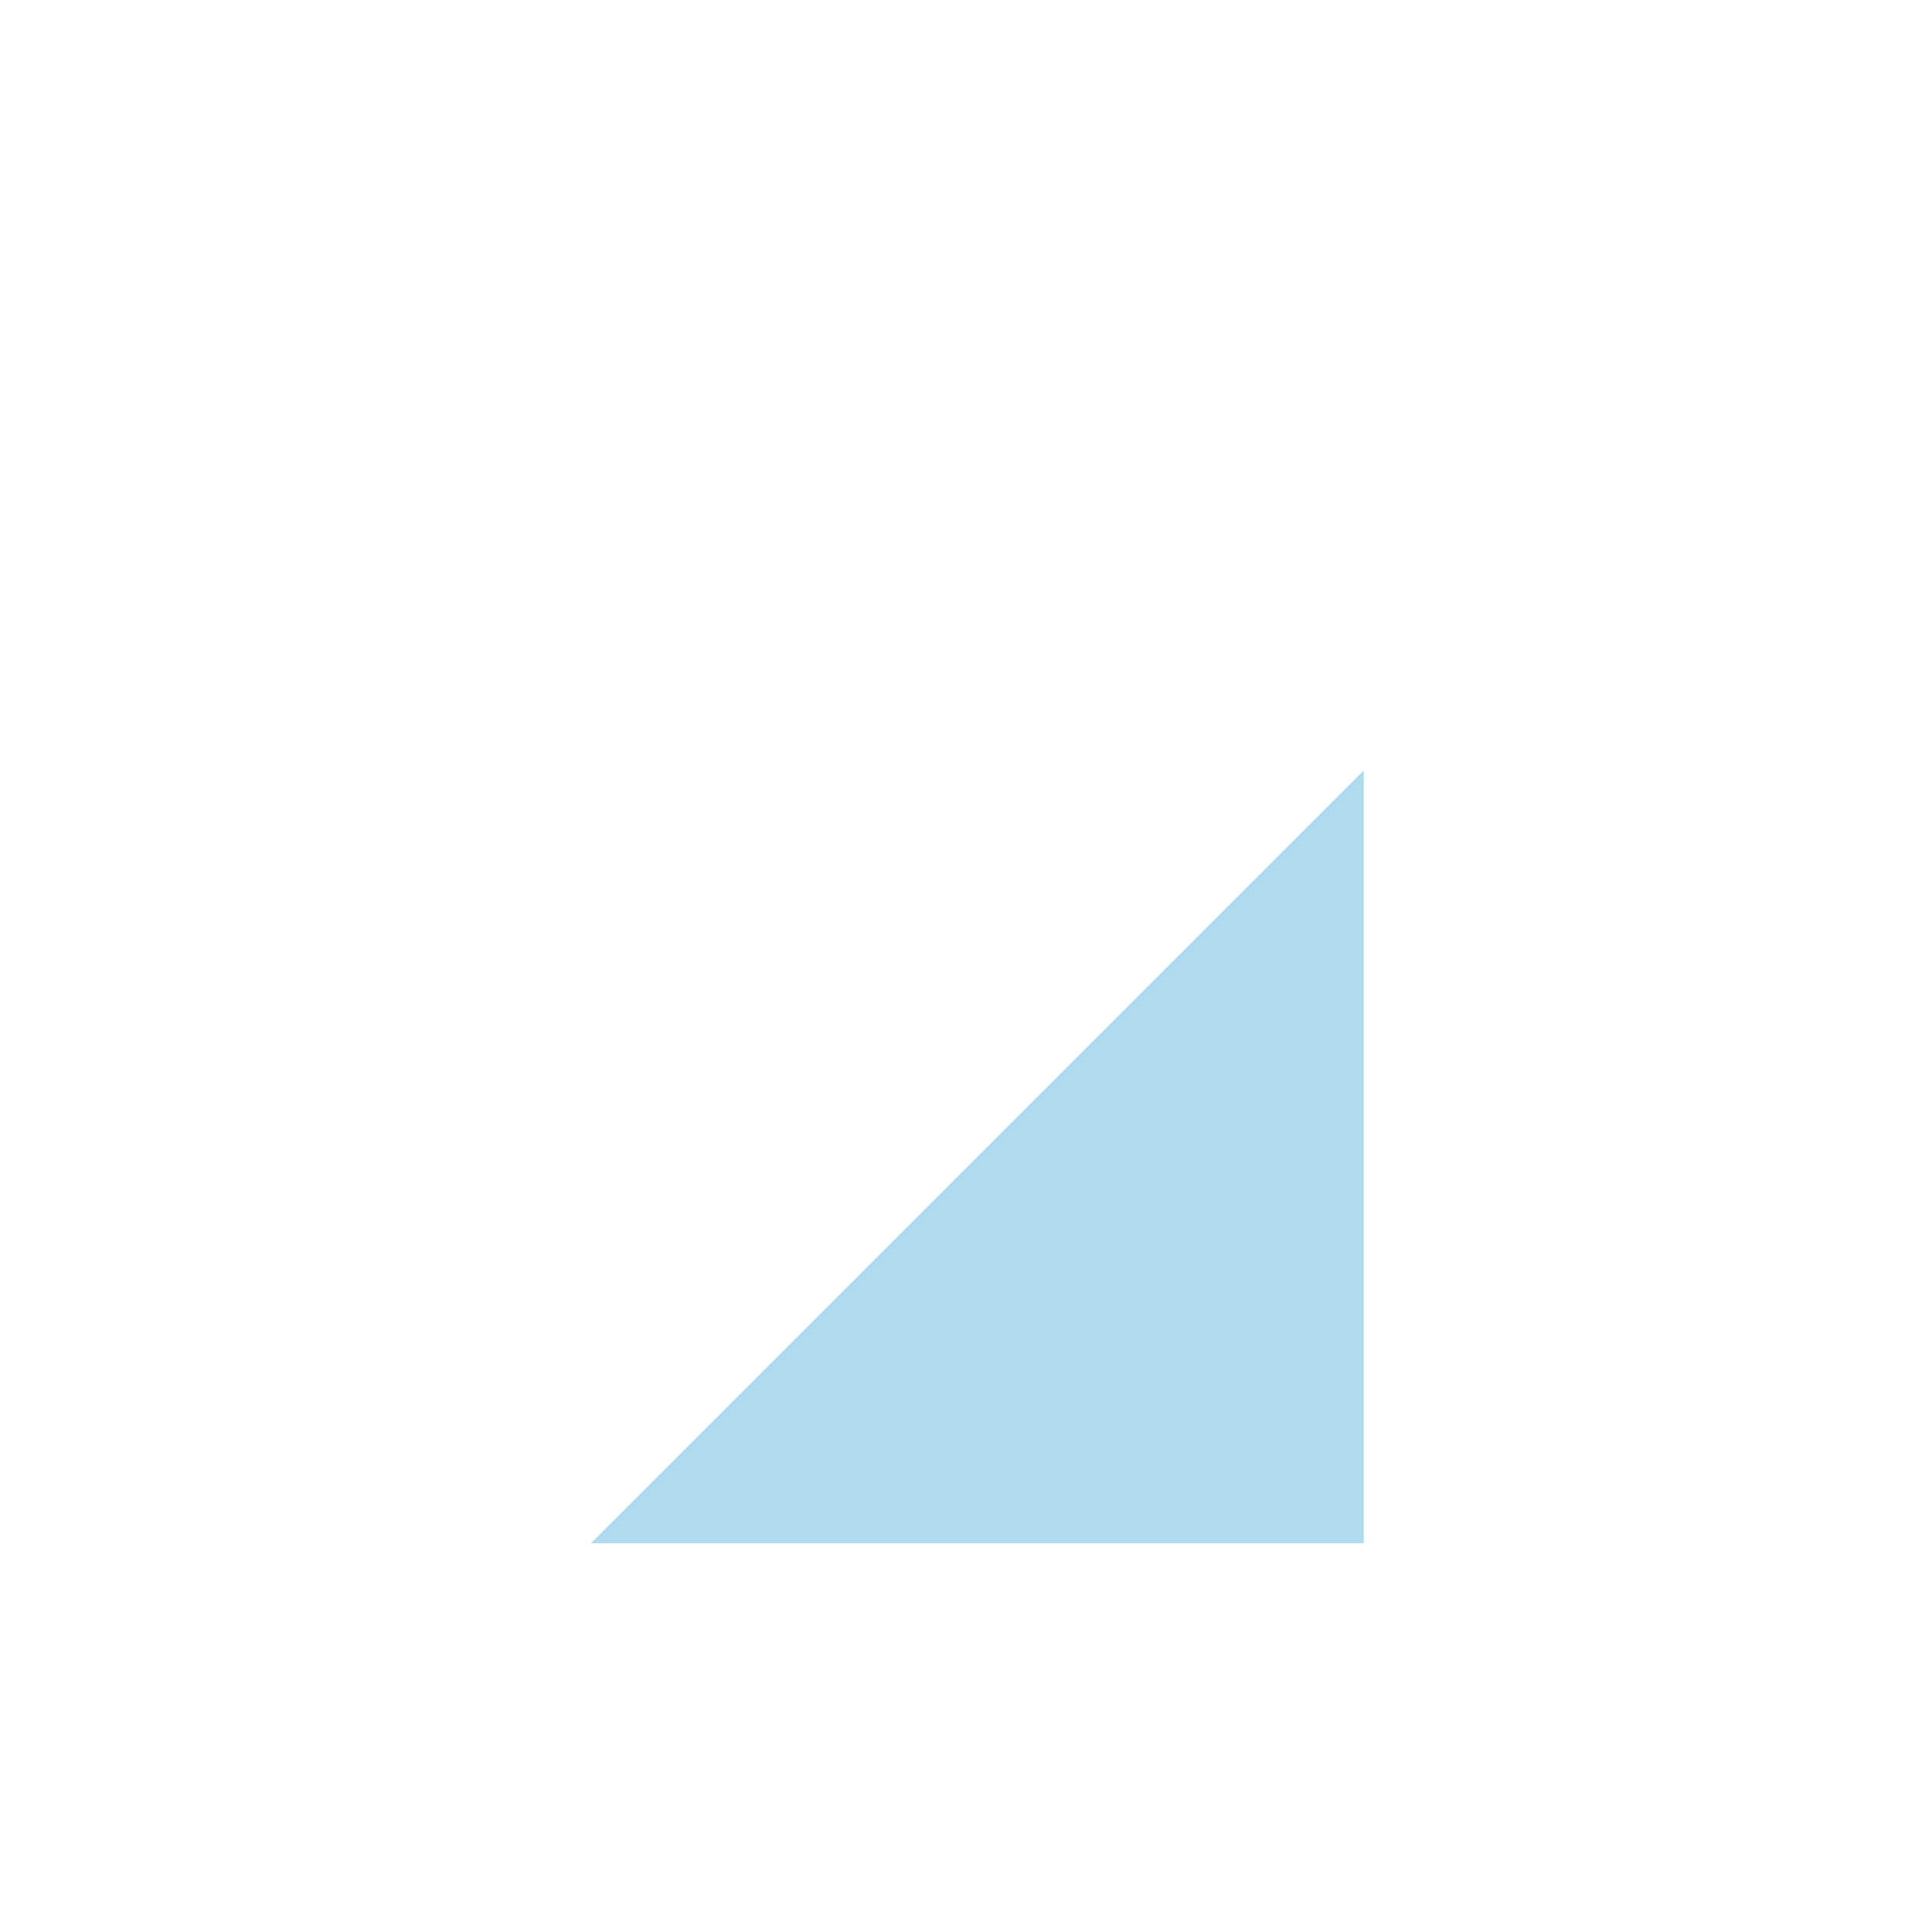
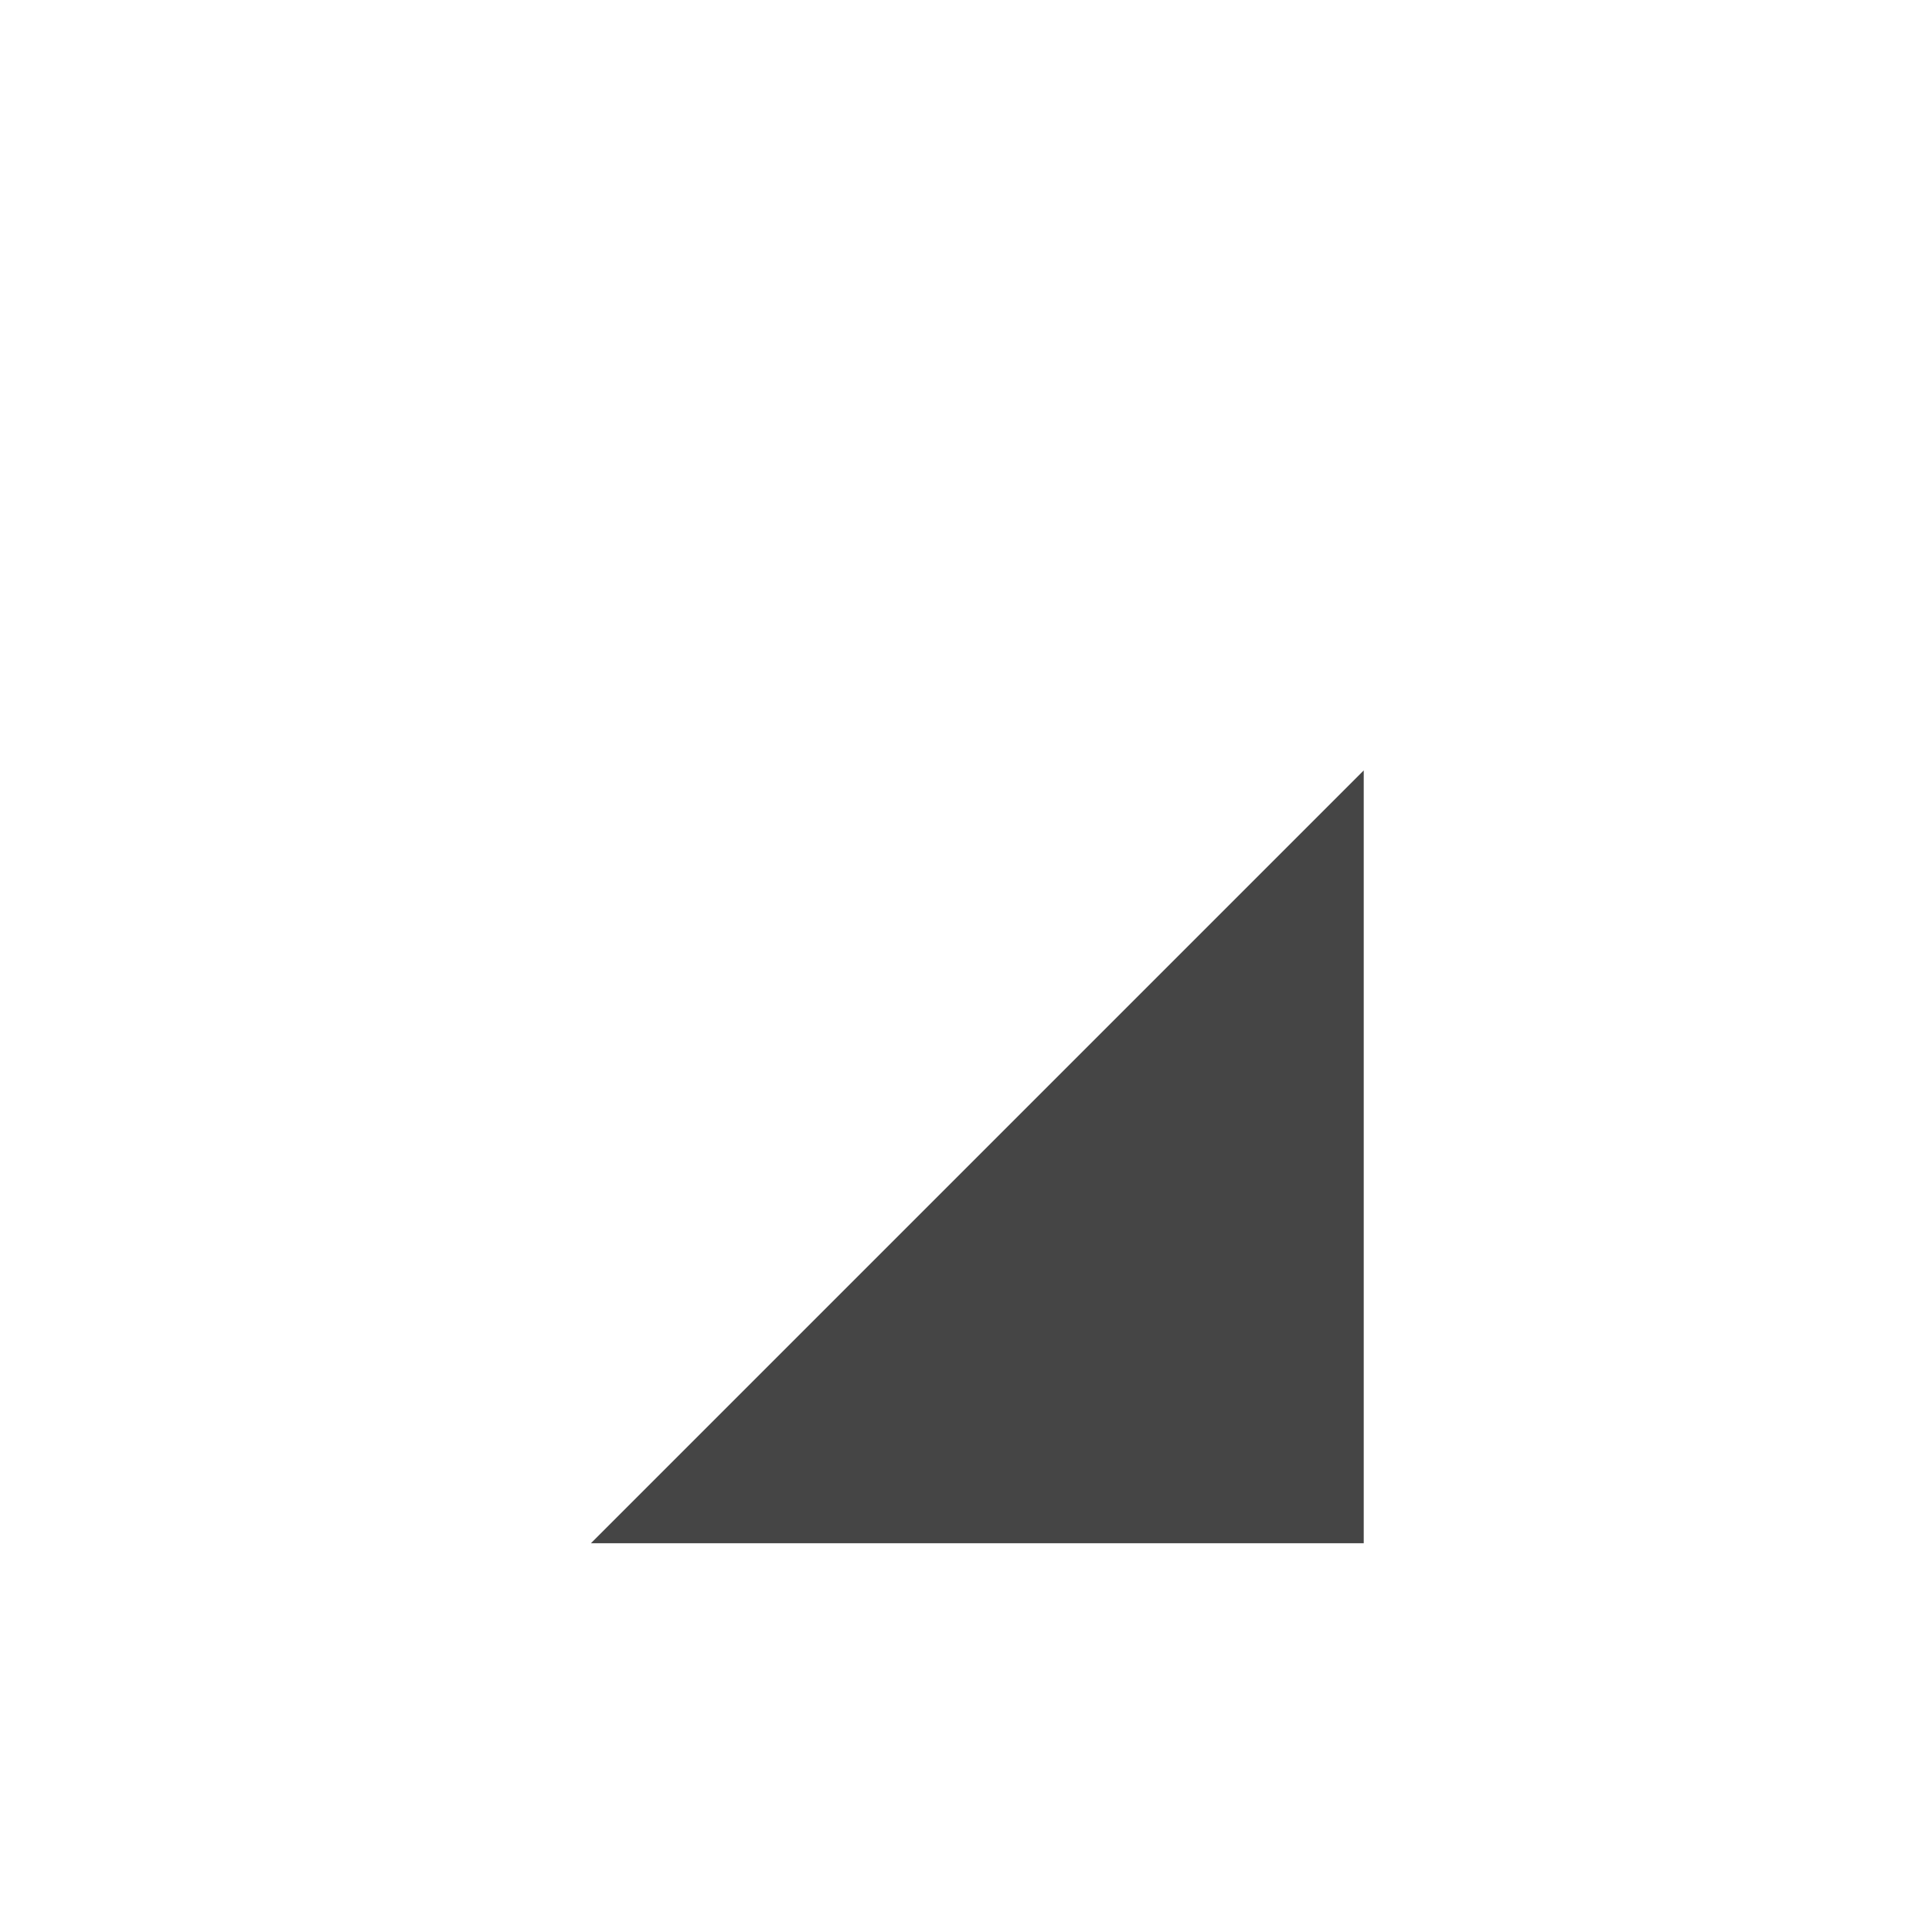
<svg xmlns="http://www.w3.org/2000/svg" width="30" height="30" viewBox="0 0 30 30" id="svg2" version="1.1">
  <defs id="defs4">
    <style type="text/css" id="current-color-scheme">
      .ColorScheme-Text {
-         color:#31363b;
-         stop-color:#31363b;
      }
      .ColorScheme-Background {
-         color:#eff0f1;
-         stop-color:#eff0f1;
      }
      .ColorScheme-Highlight {
-         color:#3daee9;
-         stop-color:#3daee9;
      }
      .ColorScheme-ViewText {
-         color:#31363b;
-         stop-color:#31363b;
      }
      .ColorScheme-ViewBackground {
-         color:#fcfcfc;
-         stop-color:#fcfcfc;
      }
      .ColorScheme-ViewHover {
-         color:#93cee9;
-         stop-color:#93cee9;
      }
      .ColorScheme-ViewFocus{
-         color:#3daee9;
-         stop-color:#3daee9;
      }
      .ColorScheme-ButtonText {
-         color:#31363b;
-         stop-color:#31363b;
      }
      .ColorScheme-ButtonBackground {
-         color:#eff0f1;
-         stop-color:#eff0f1;
      }
      .ColorScheme-ButtonHover {
-         color:#93cee9;
-         stop-color:#93cee9;
      }
      .ColorScheme-ButtonFocus{
-         color:#3daee9;
-         stop-color:#3daee9;
      }
      </style>
  </defs>
  <g id="event">
    <rect y="7.963" x="5.176" height="16" width="16" id="rect842" style="opacity:1;fill:none;fill-opacity:0.73;fill-rule:nonzero;stroke:none;stroke-width:2.387;stroke-linecap:square;stroke-linejoin:round;stroke-miterlimit:4;stroke-dasharray:none;stroke-dashoffset:0;stroke-opacity:1" />
-     <path id="AAA" class="ColorScheme-ViewHover" d="m 21.176,11.963 v 12 h -12 z" style="opacity:1;fill:currentColor;fill-opacity:0.73;fill-rule:nonzero;stroke:none;stroke-width:3.425;stroke-linecap:square;stroke-linejoin:round;stroke-miterlimit:4;stroke-dasharray:none;stroke-dashoffset:0;stroke-opacity:1" />
+     <path id="AAA" class="ColorScheme-Text" d="m 21.176,11.963 v 12 h -12 z" style="opacity:1;fill:currentColor;fill-opacity:0.73;fill-rule:nonzero;stroke:none;stroke-width:3.425;stroke-linecap:square;stroke-linejoin:round;stroke-miterlimit:4;stroke-dasharray:none;stroke-dashoffset:0;stroke-opacity:1" />
  </g>
</svg>
